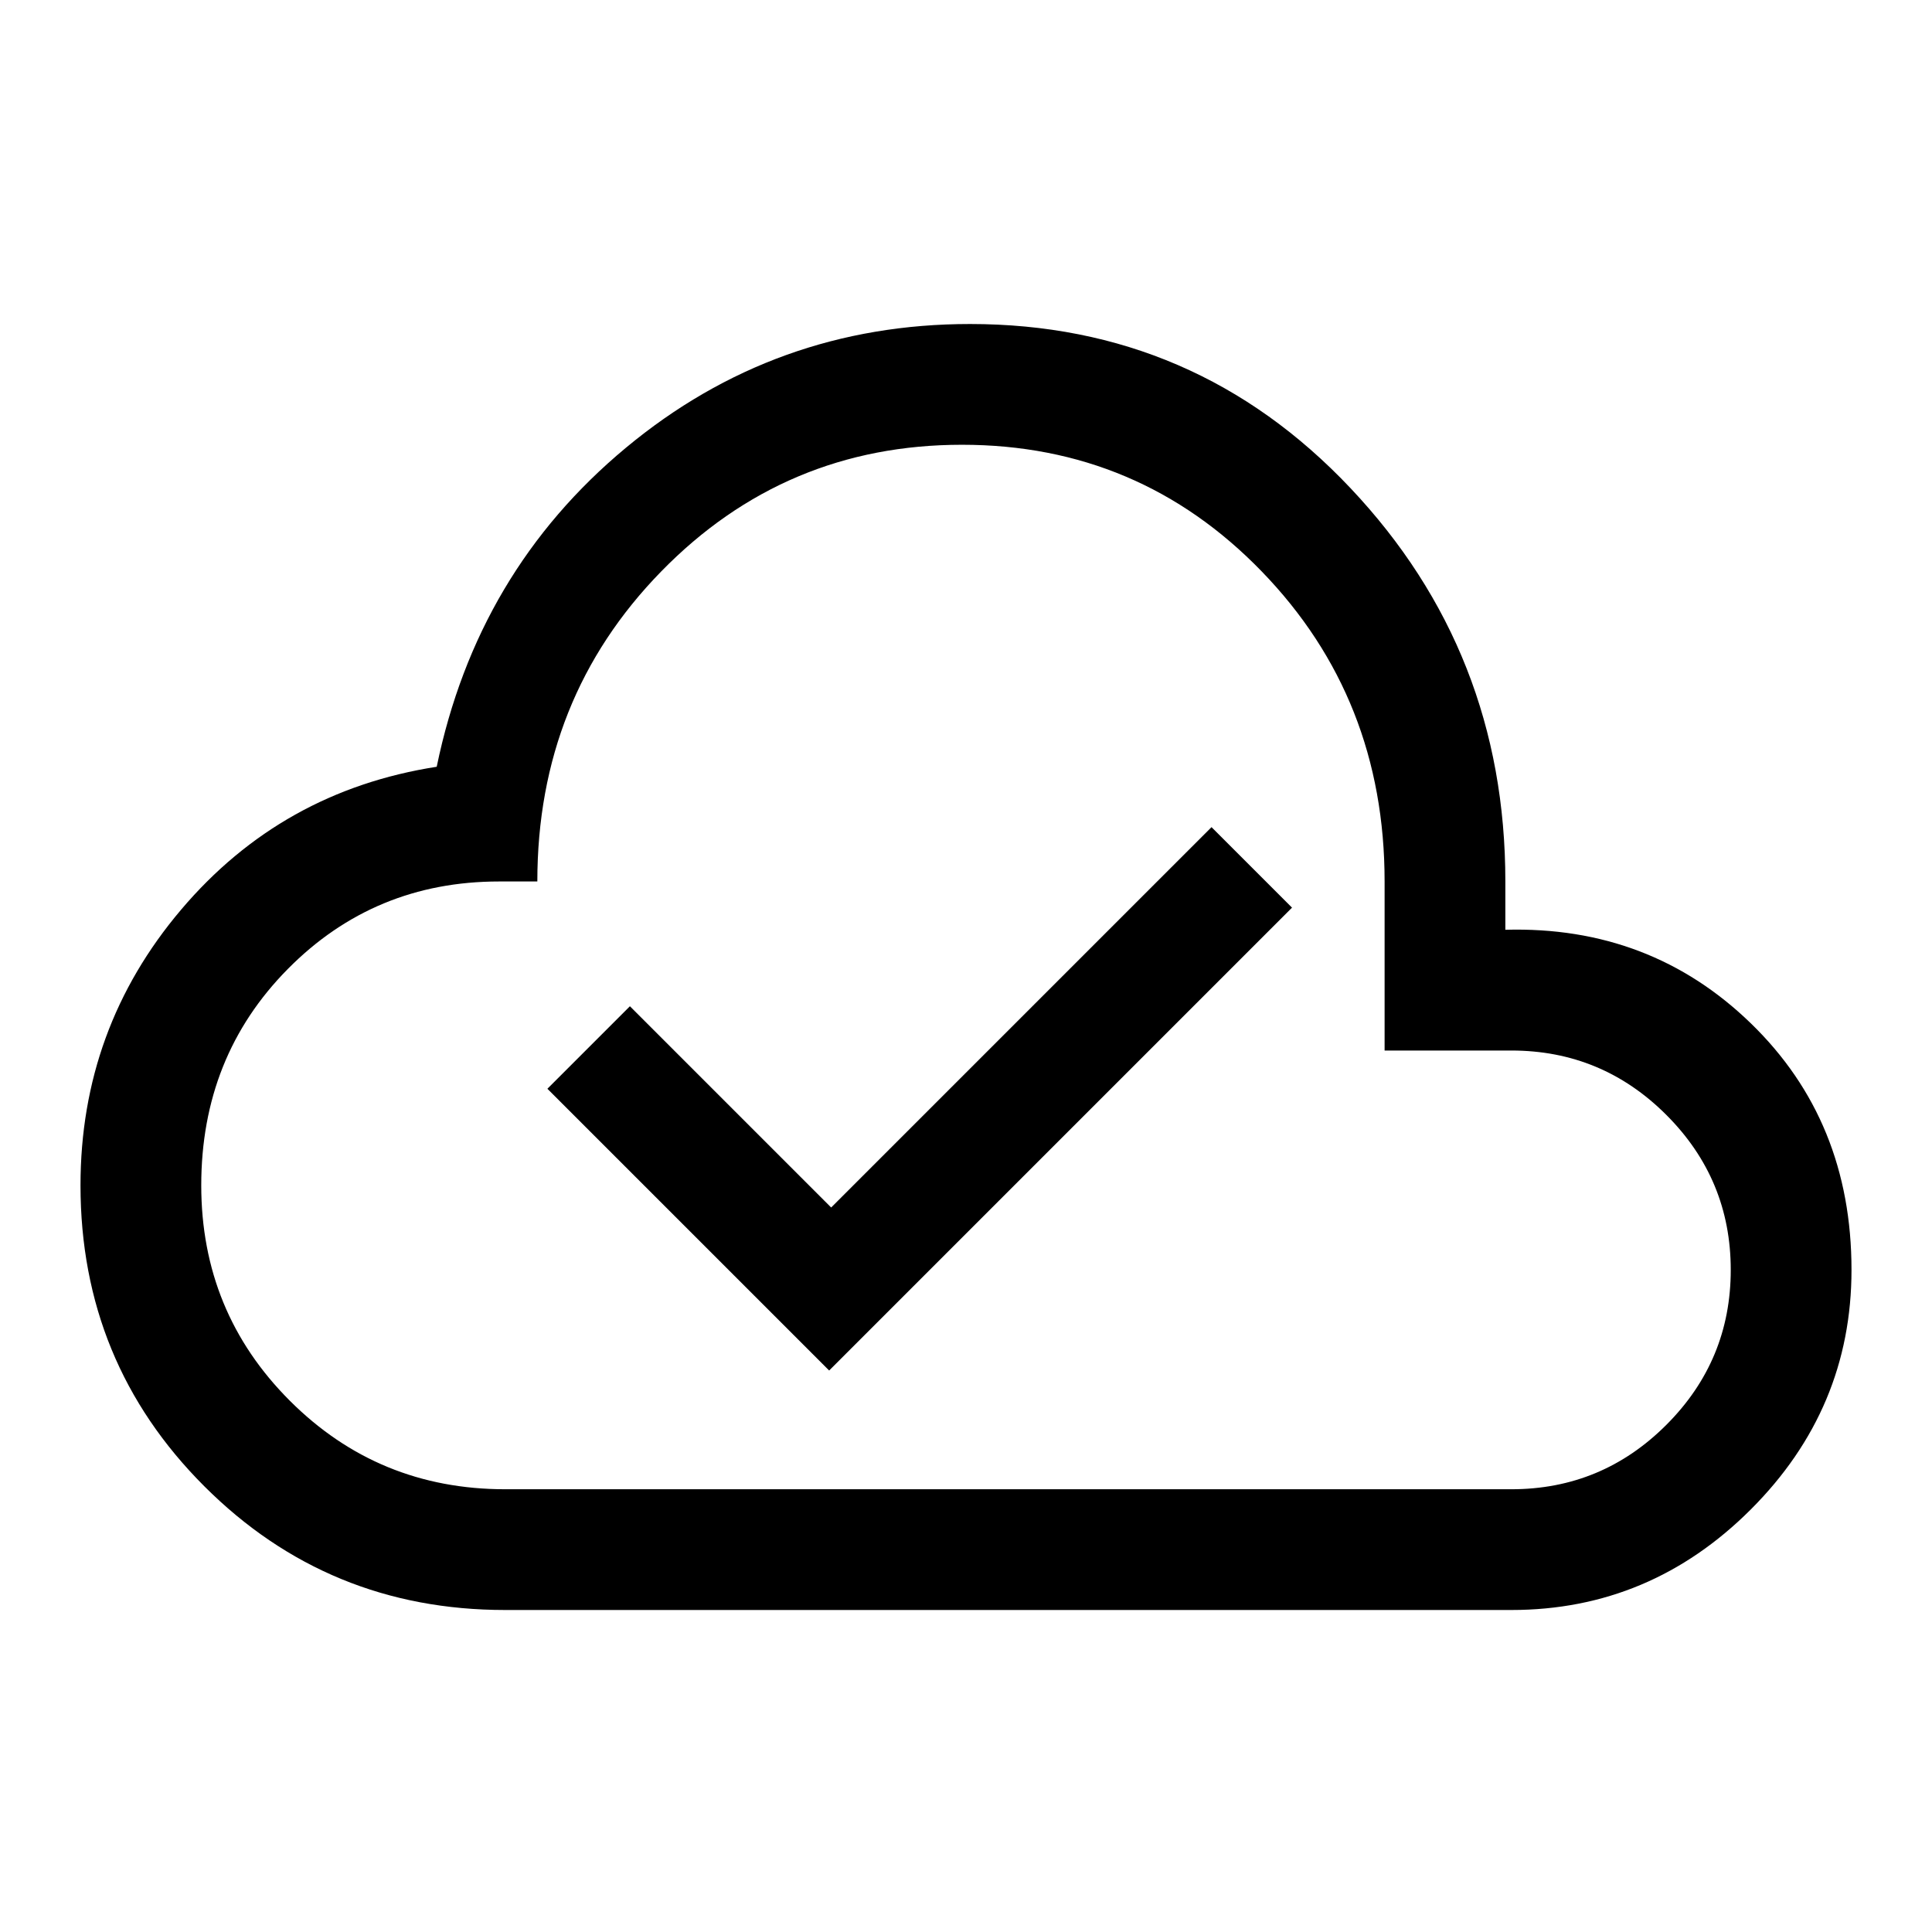
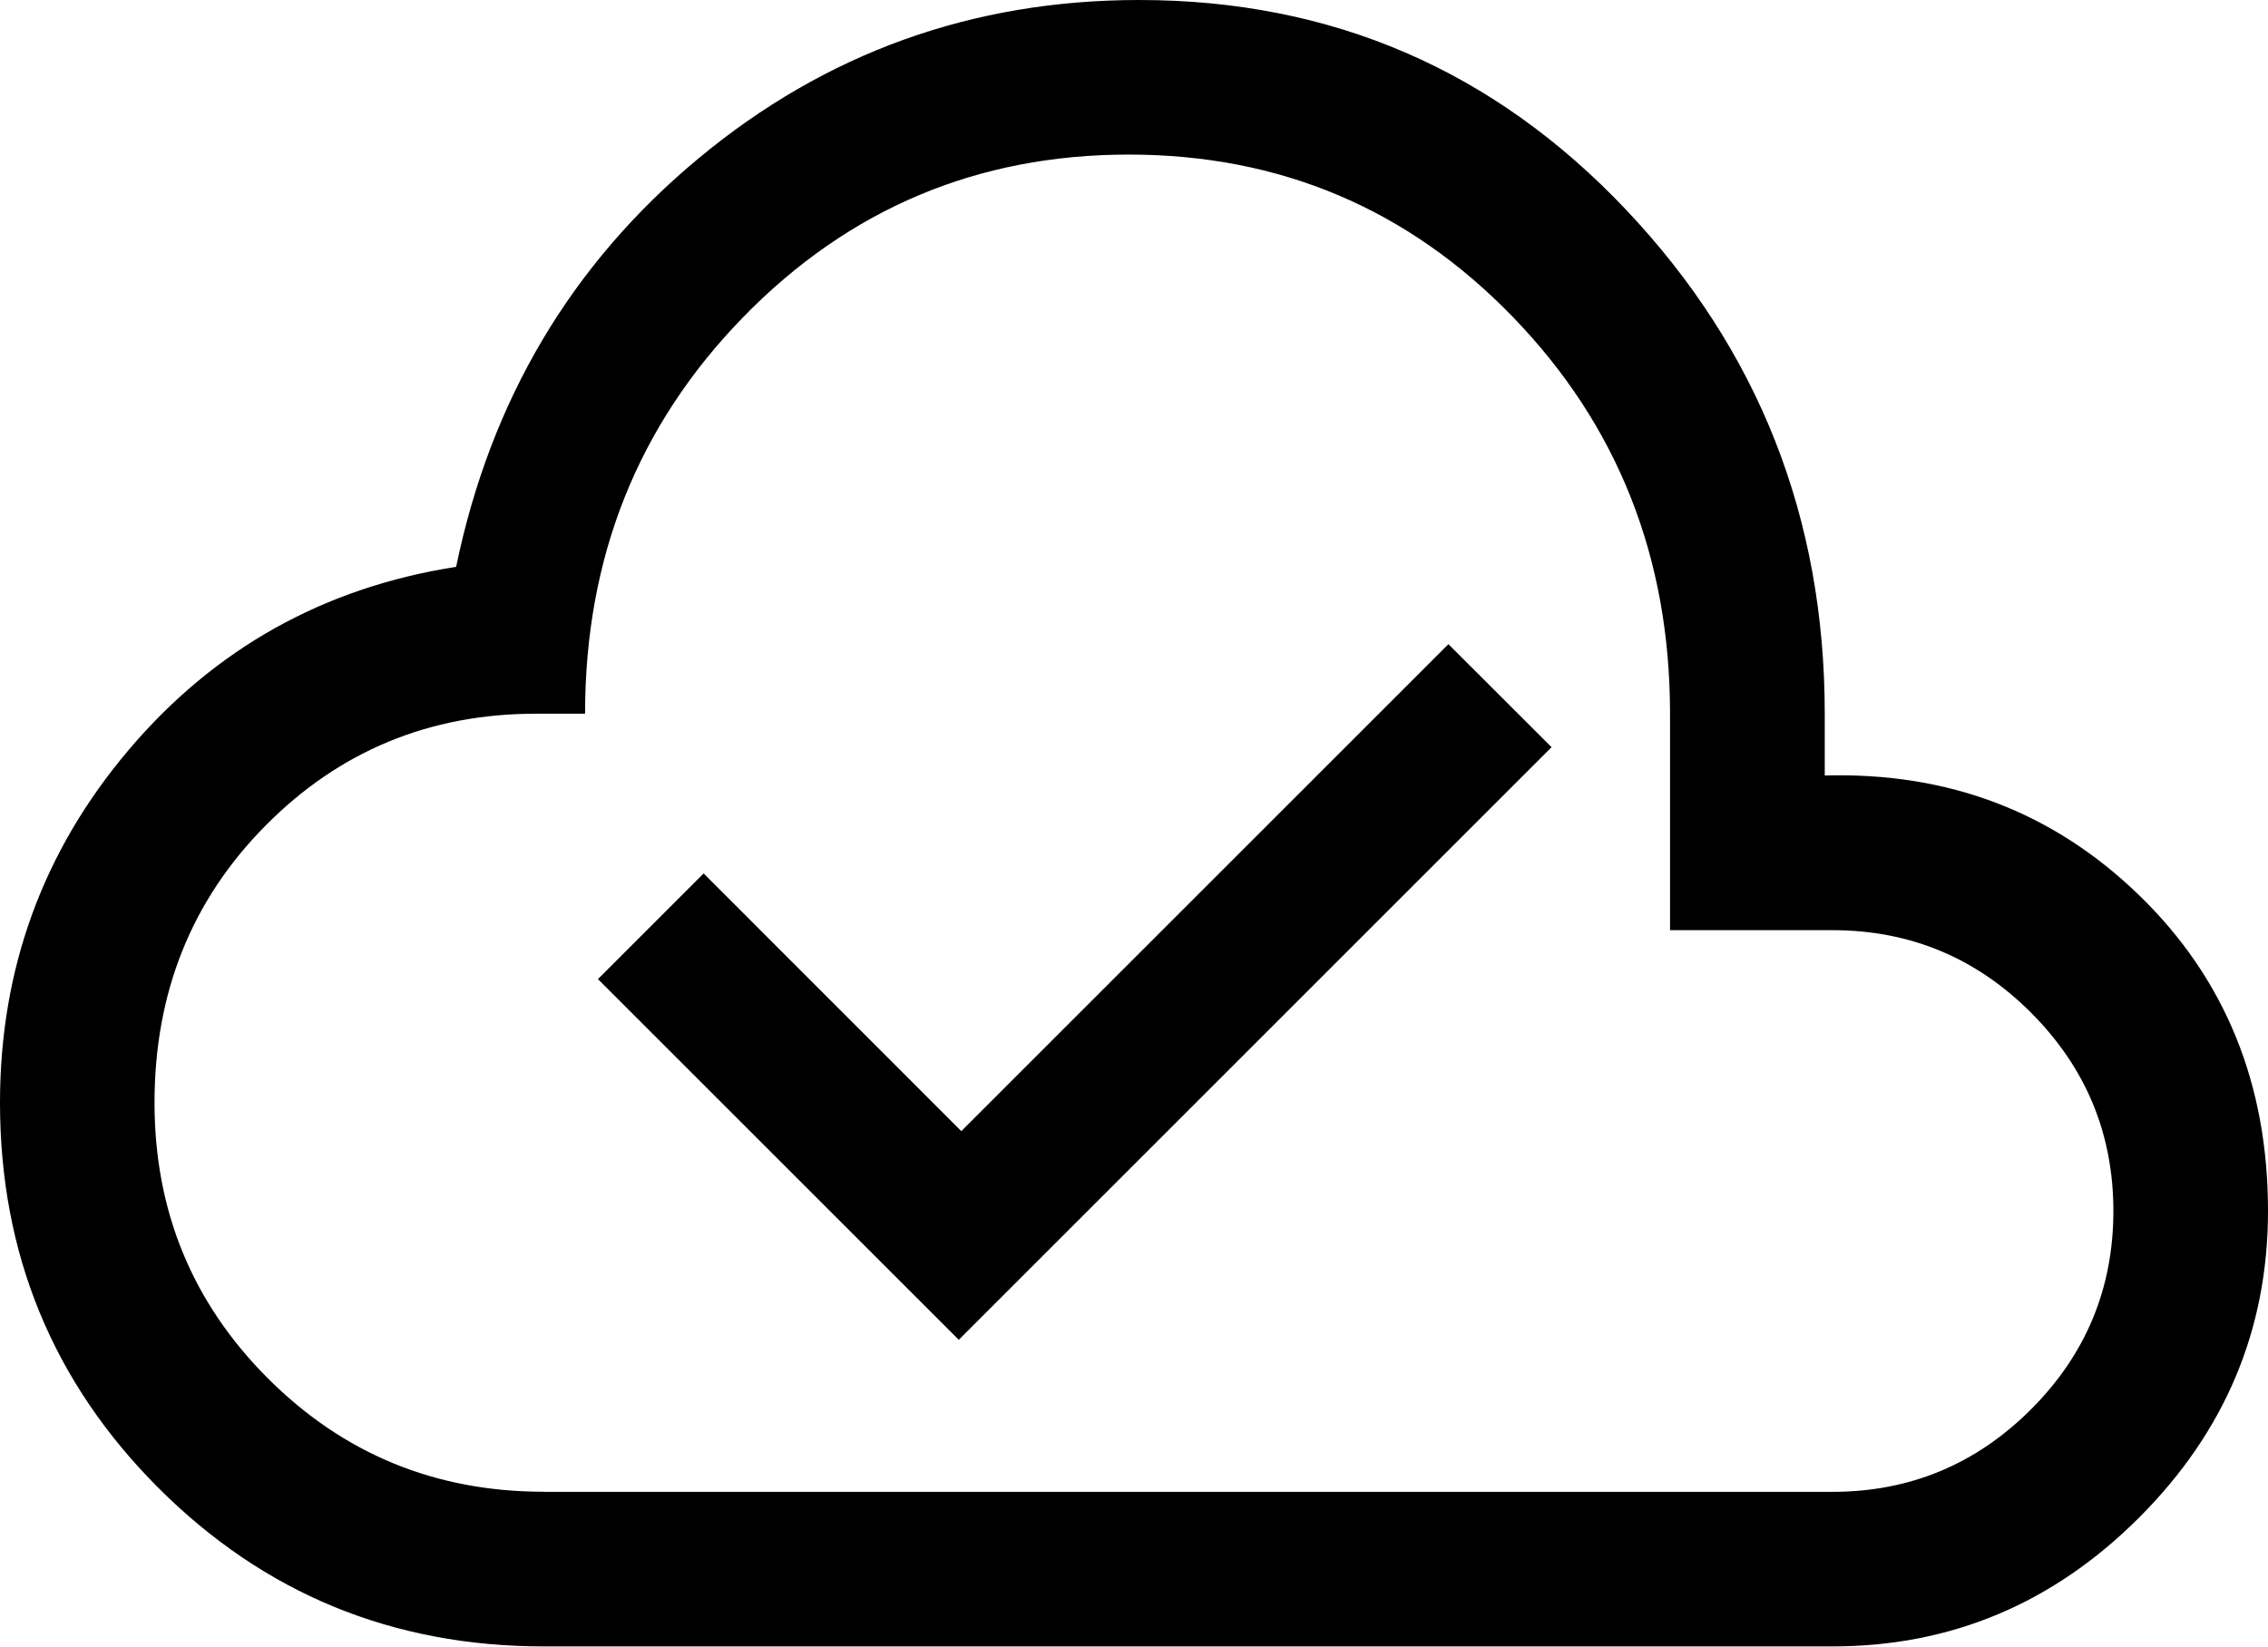
- <svg xmlns="http://www.w3.org/2000/svg" height="48" width="48">
-   <path d="m20.6 34.05 11.5-11.5-2-2L20.65 30l-5-5-2.05 2.05ZM12.55 40q-4.4 0-7.475-3.075Q2 33.85 2 29.45q0-3.9 2.5-6.85 2.5-2.95 6.35-3.55 1-4.85 4.7-7.925T24.1 8.05q5.6 0 9.45 4.075Q37.4 16.2 37.4 21.9v1.2q3.6-.1 6.1 2.325Q46 27.85 46 31.55q0 3.45-2.5 5.95T37.55 40Zm0-3h25q2.25 0 3.85-1.6t1.6-3.85q0-2.25-1.6-3.85t-3.85-1.6H34.4v-4.2q0-4.55-3.05-7.7-3.05-3.15-7.45-3.15t-7.475 3.15q-3.075 3.15-3.075 7.7h-.95q-3.1 0-5.25 2.175T5 29.45q0 3.15 2.2 5.35Q9.4 37 12.55 37ZM24 24Z" />
+ <svg xmlns="http://www.w3.org/2000/svg" height="17.5" width="24.1" version="1.1" id="svg4">
+   <defs id="defs8" />
+   <path d="M 10.188,14.241 16.487,7.942 15.391,6.847 10.215,12.023 7.477,9.284 6.354,10.407 Z M 5.779,17.5 Q 3.369,17.5 1.684,15.816 0,14.131 0,11.721 0,9.585 1.369,7.969 2.739,6.354 4.847,6.025 5.395,3.369 7.422,1.684 9.448,0 12.105,0 q 3.067,0 5.176,2.232 2.109,2.232 2.109,5.354 v 0.657 q 1.972,-0.055 3.341,1.273 1.369,1.328 1.369,3.355 0,1.89 -1.369,3.259 Q 21.362,17.5 19.472,17.5 Z m 0,-1.643 H 19.472 q 1.232,0 2.109,-0.876 0.876,-0.876 0.876,-2.109 0,-1.232 -0.876,-2.109 -0.876,-0.876 -2.109,-0.876 H 17.746 V 7.586 q 0,-2.492 -1.671,-4.218 -1.671,-1.725 -4.081,-1.725 -2.41,0 -4.094,1.725 Q 6.217,5.094 6.217,7.586 H 5.696 q -1.698,0 -2.876,1.191 -1.178,1.191 -1.178,2.944 0,1.725 1.205,2.93 1.205,1.205 2.93,1.205 z M 12.05,8.736 Z" id="path2" style="stroke-width:0.548" />
</svg>
